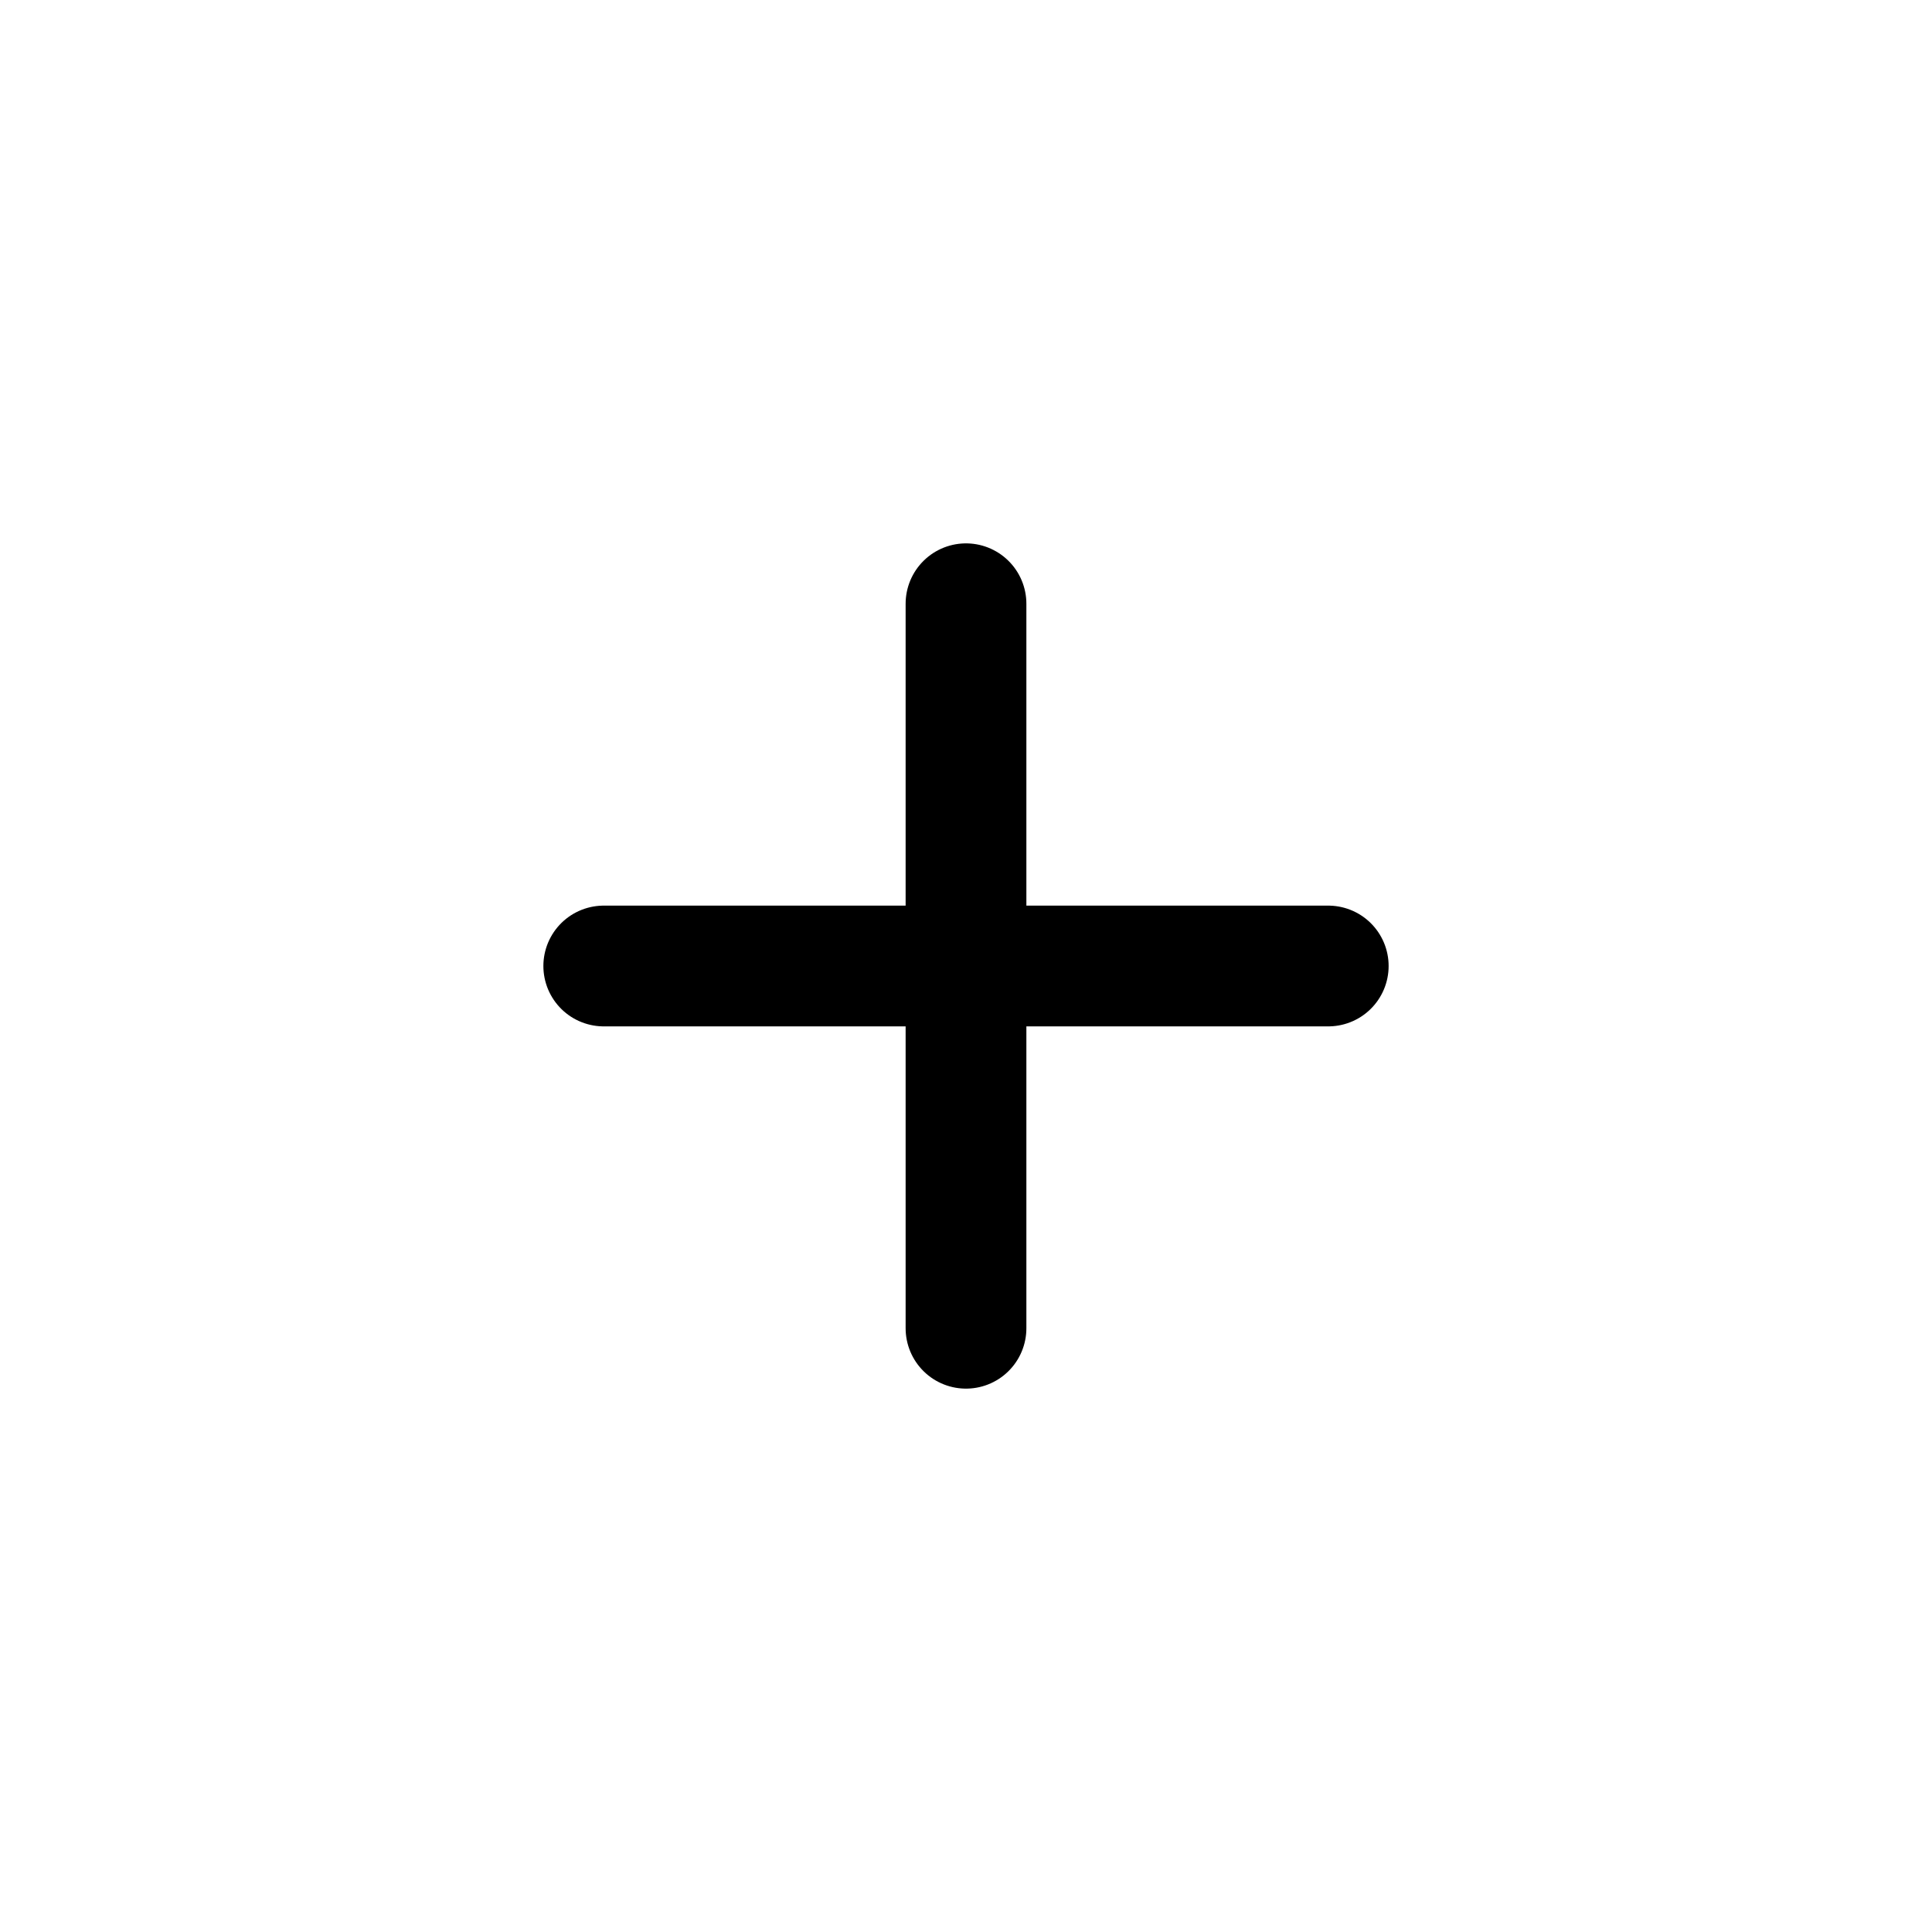
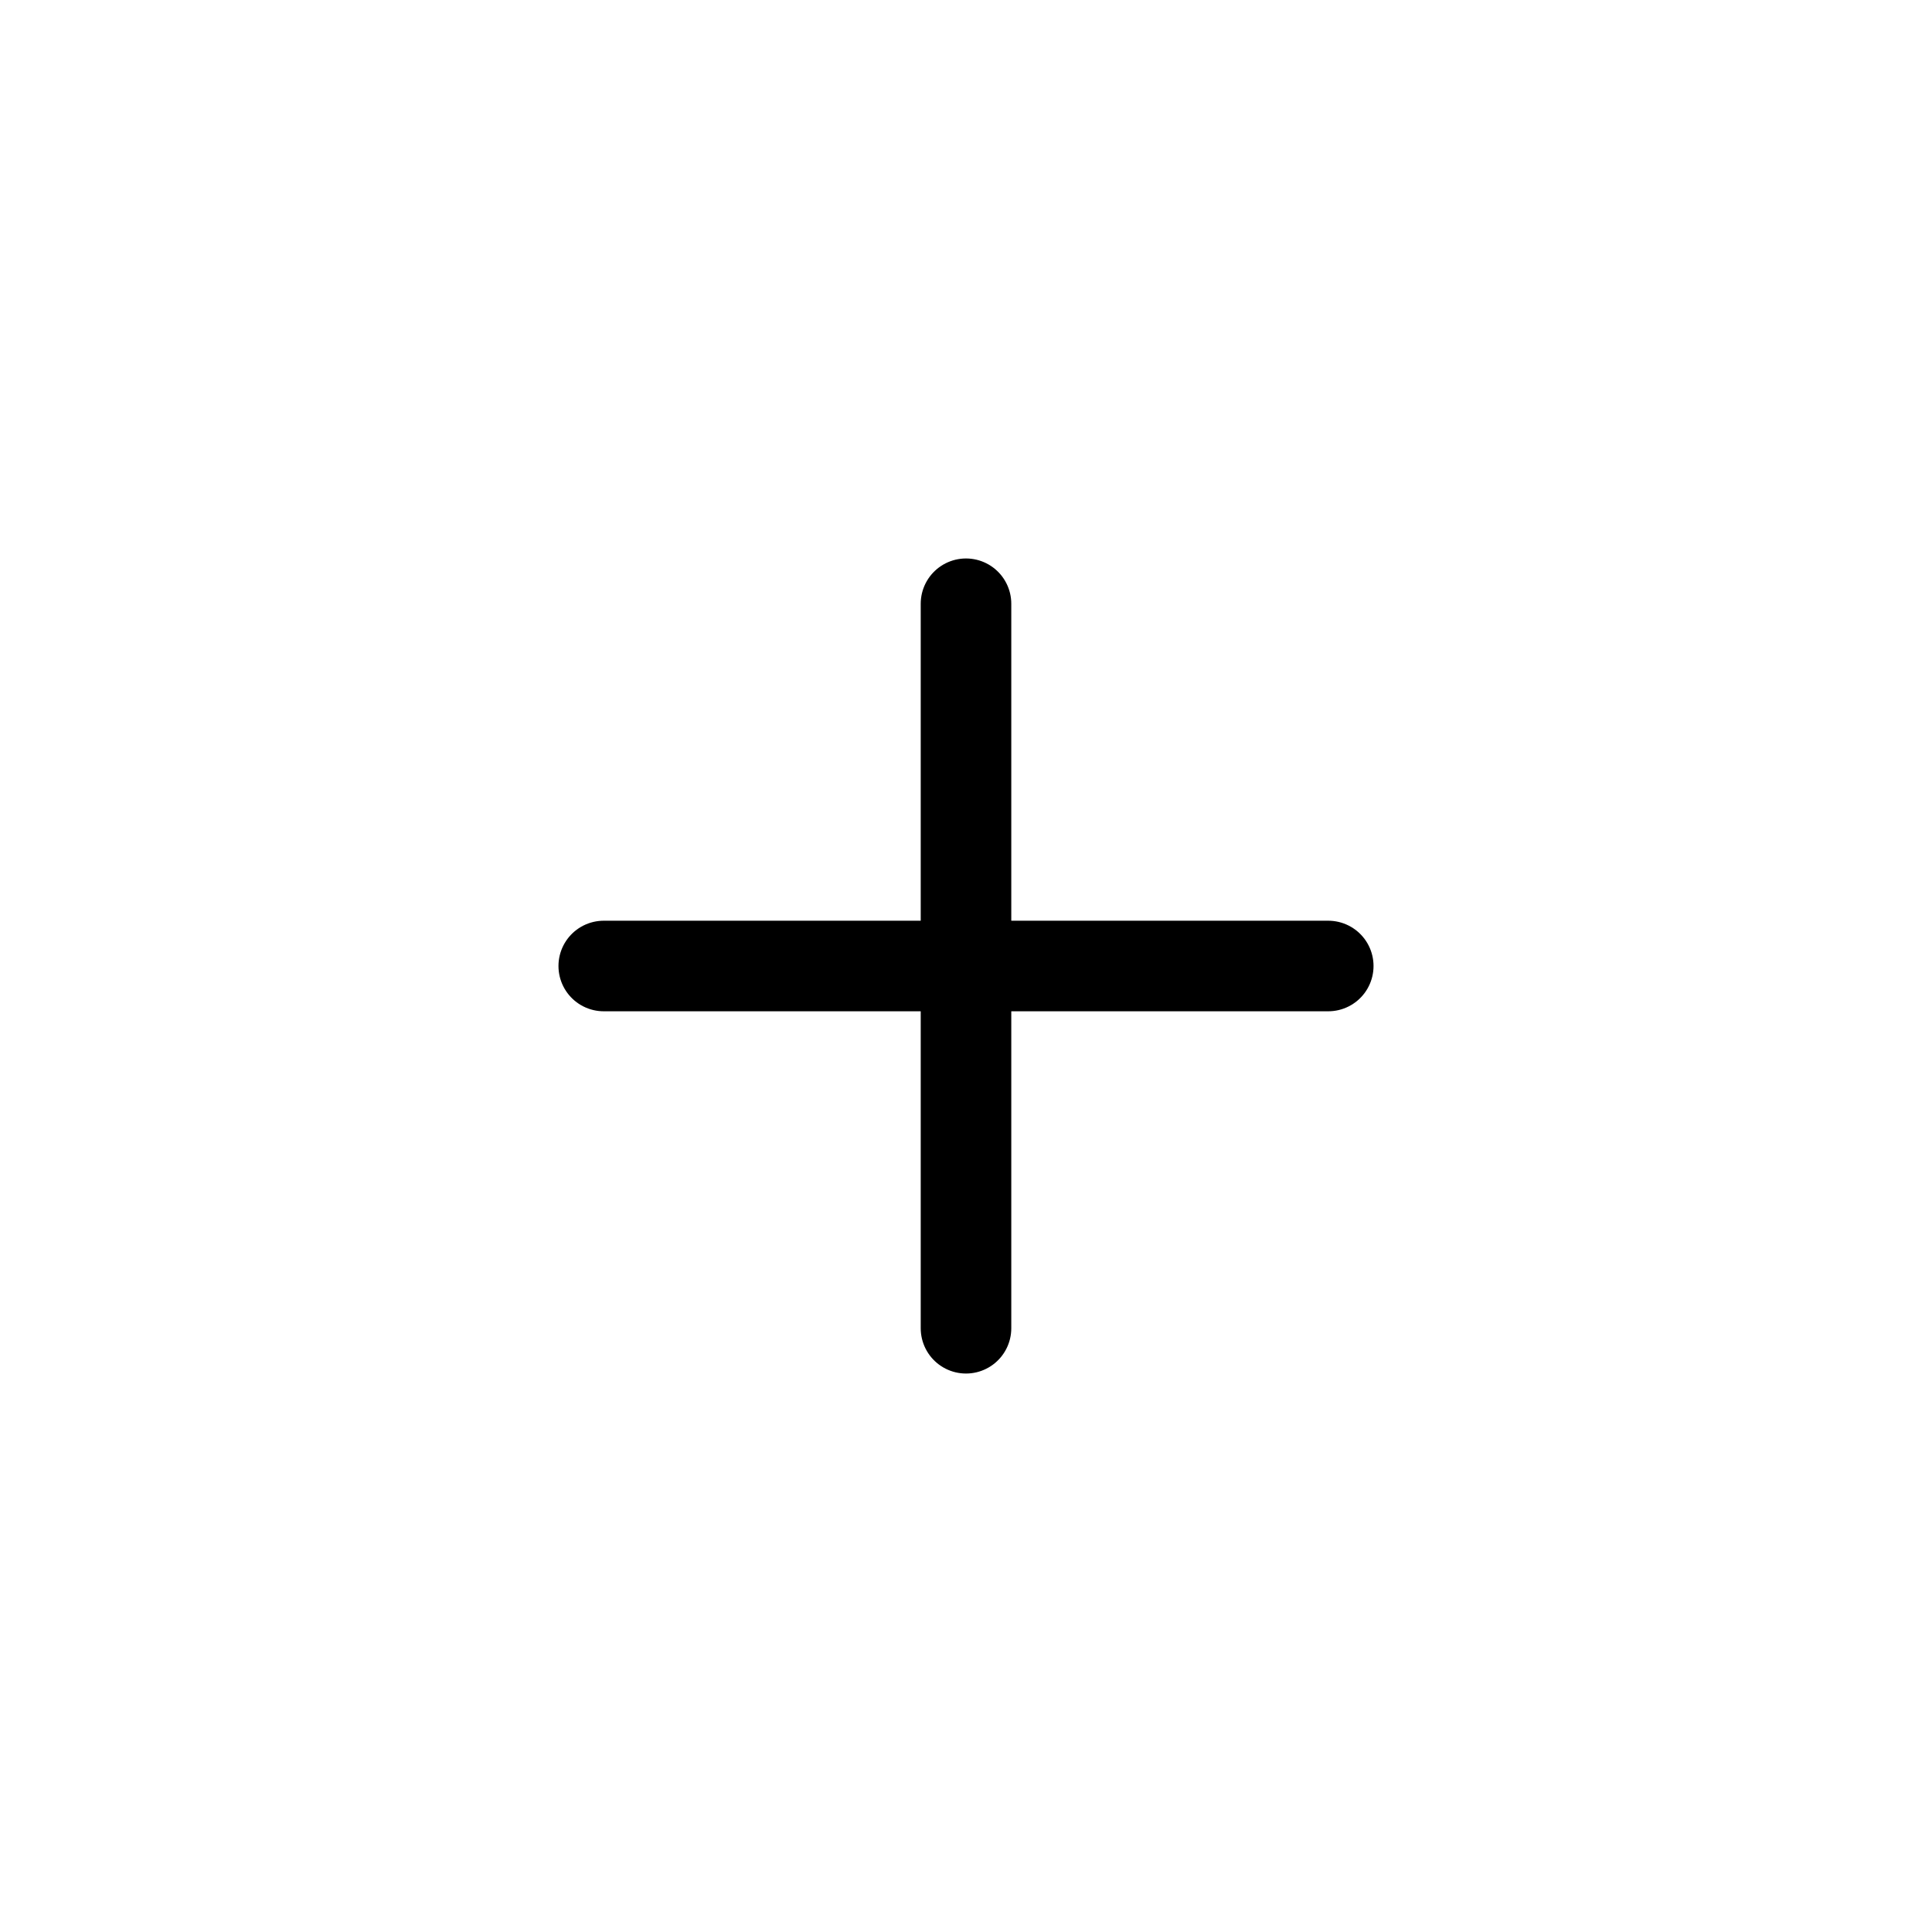
- <svg xmlns="http://www.w3.org/2000/svg" xmlns:xlink="http://www.w3.org/1999/xlink" id="svg944" version="1.1" viewBox="0 0 32 32" height="32" width="32">
-   <defs id="defs938">
-     <filter height="1.6" width="1.6" y="-0.3" x="-0.3" id="filter1553" style="color-interpolation-filters:sRGB">
-       <feGaussianBlur id="feGaussianBlur1551" result="blur" stdDeviation="2 2" />
+ <svg xmlns="http://www.w3.org/2000/svg" xmlns:xlink="http://www.w3.org/1999/xlink" version="1.1" id="svg1" width="32" height="32" viewBox="0 0 32 32">
+   <defs id="defs">
+     <filter id="filter1" style="color-interpolation-filters:sRGB" x="0" y="0" width="1" height="1">
+       <feGaussianBlur id="feGaussianBlur1" result="blur" stdDeviation="1 1" />
    </filter>
  </defs>
-   <g id="g841" style="display:none">
-     <use height="100%" width="100%" id="use845" xlink:href="#g843" y="0" x="0" style="display:inline;filter:url(#filter1553)" />
+   <g id="layer_b" style="display:none">
+     <use id="use1" xlink:href="#layer1" style="display:inline;filter:url(#filter1)" />
  </g>
-   <g style="display:inline" id="layer1">
-     <g id="g843">
-       <rect style="fill:none;stroke:none;stroke-width:0.529;stroke-linecap:round;stroke-linejoin:round;stroke-miterlimit:4;stroke-dasharray:none" id="rect839" width="20" height="20" x="6" y="6" />
-       <path id="path850" style="fill:none;stroke:#000000;stroke-width:2;stroke-linecap:round;stroke-linejoin:round;stroke-miterlimit:4;stroke-dasharray:none;stroke-opacity:1" d="M 10,16 H 22 M 16,10 V 22" />
-     </g>
+   <g id="layer1" style="display:inline">
+     <path id="rect0" d="M 4,4 H 28 V 28 H 4 Z" style="fill:none;stroke:none" />
+     <path id="path1" d="M 10,16 H 22 M 16,10 V 22" style="fill:none;stroke:#000000;stroke-width:1.5;stroke-linecap:round;stroke-linejoin:round" />
  </g>
</svg>
